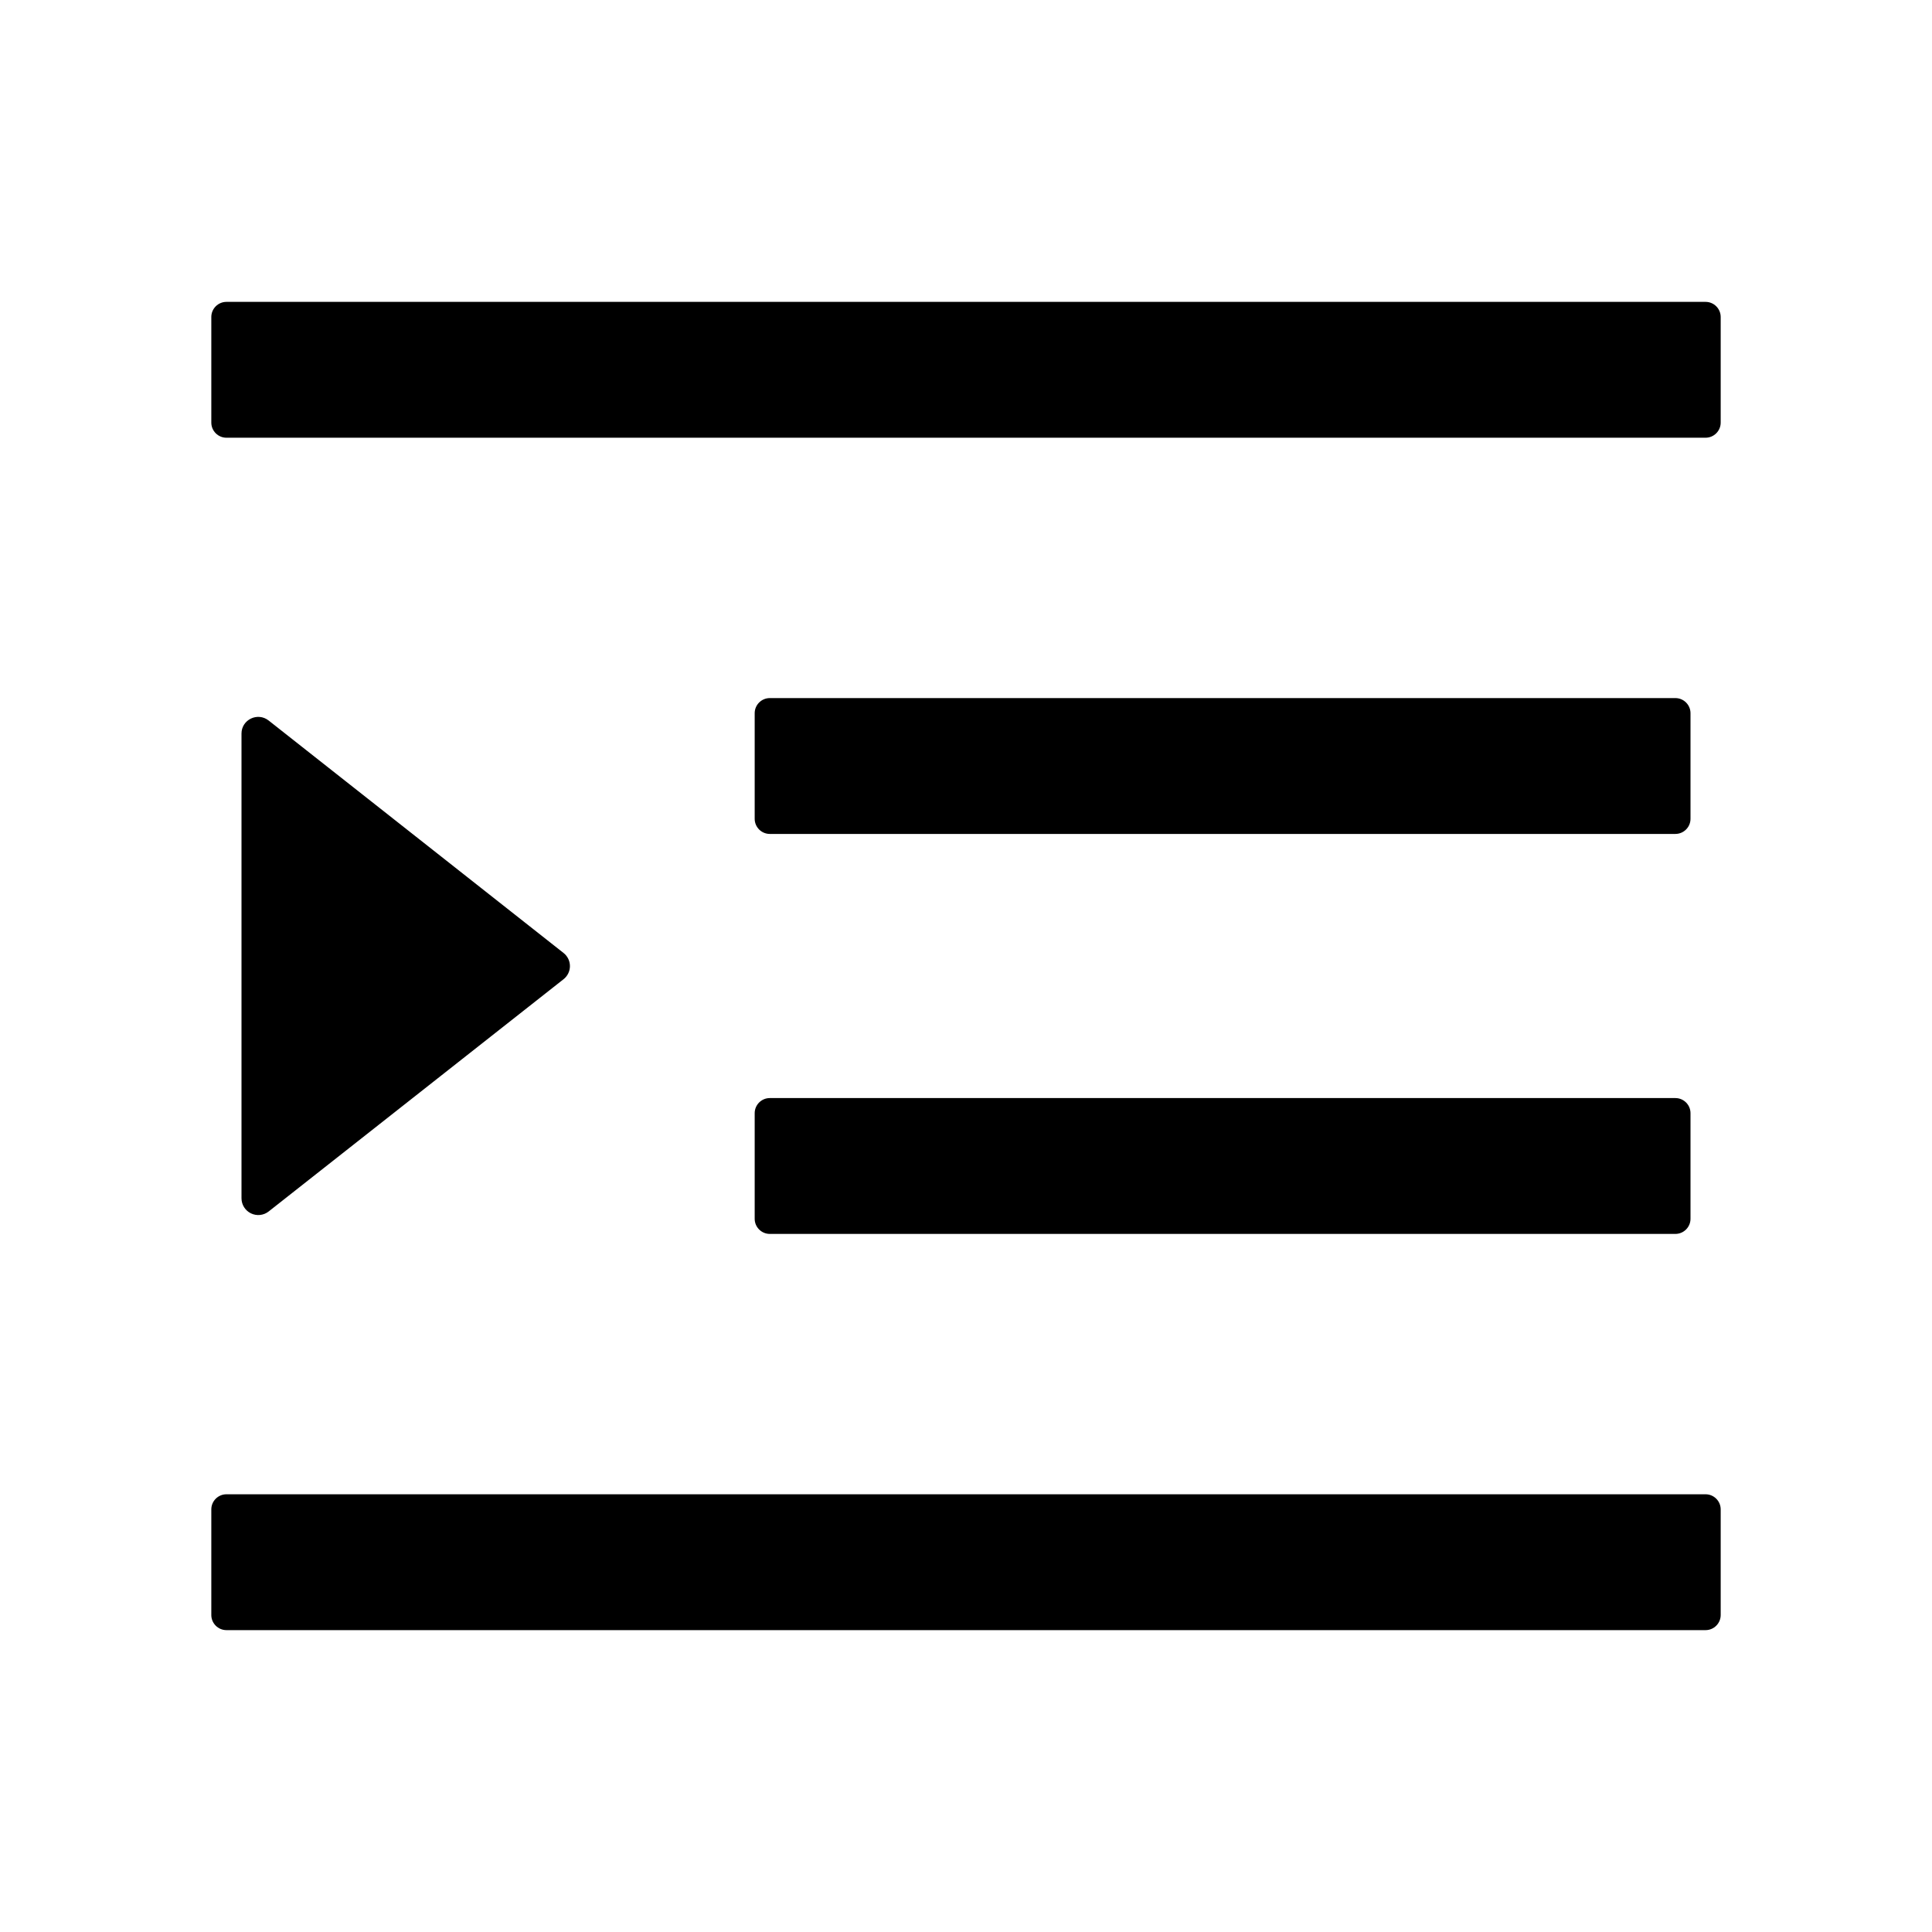
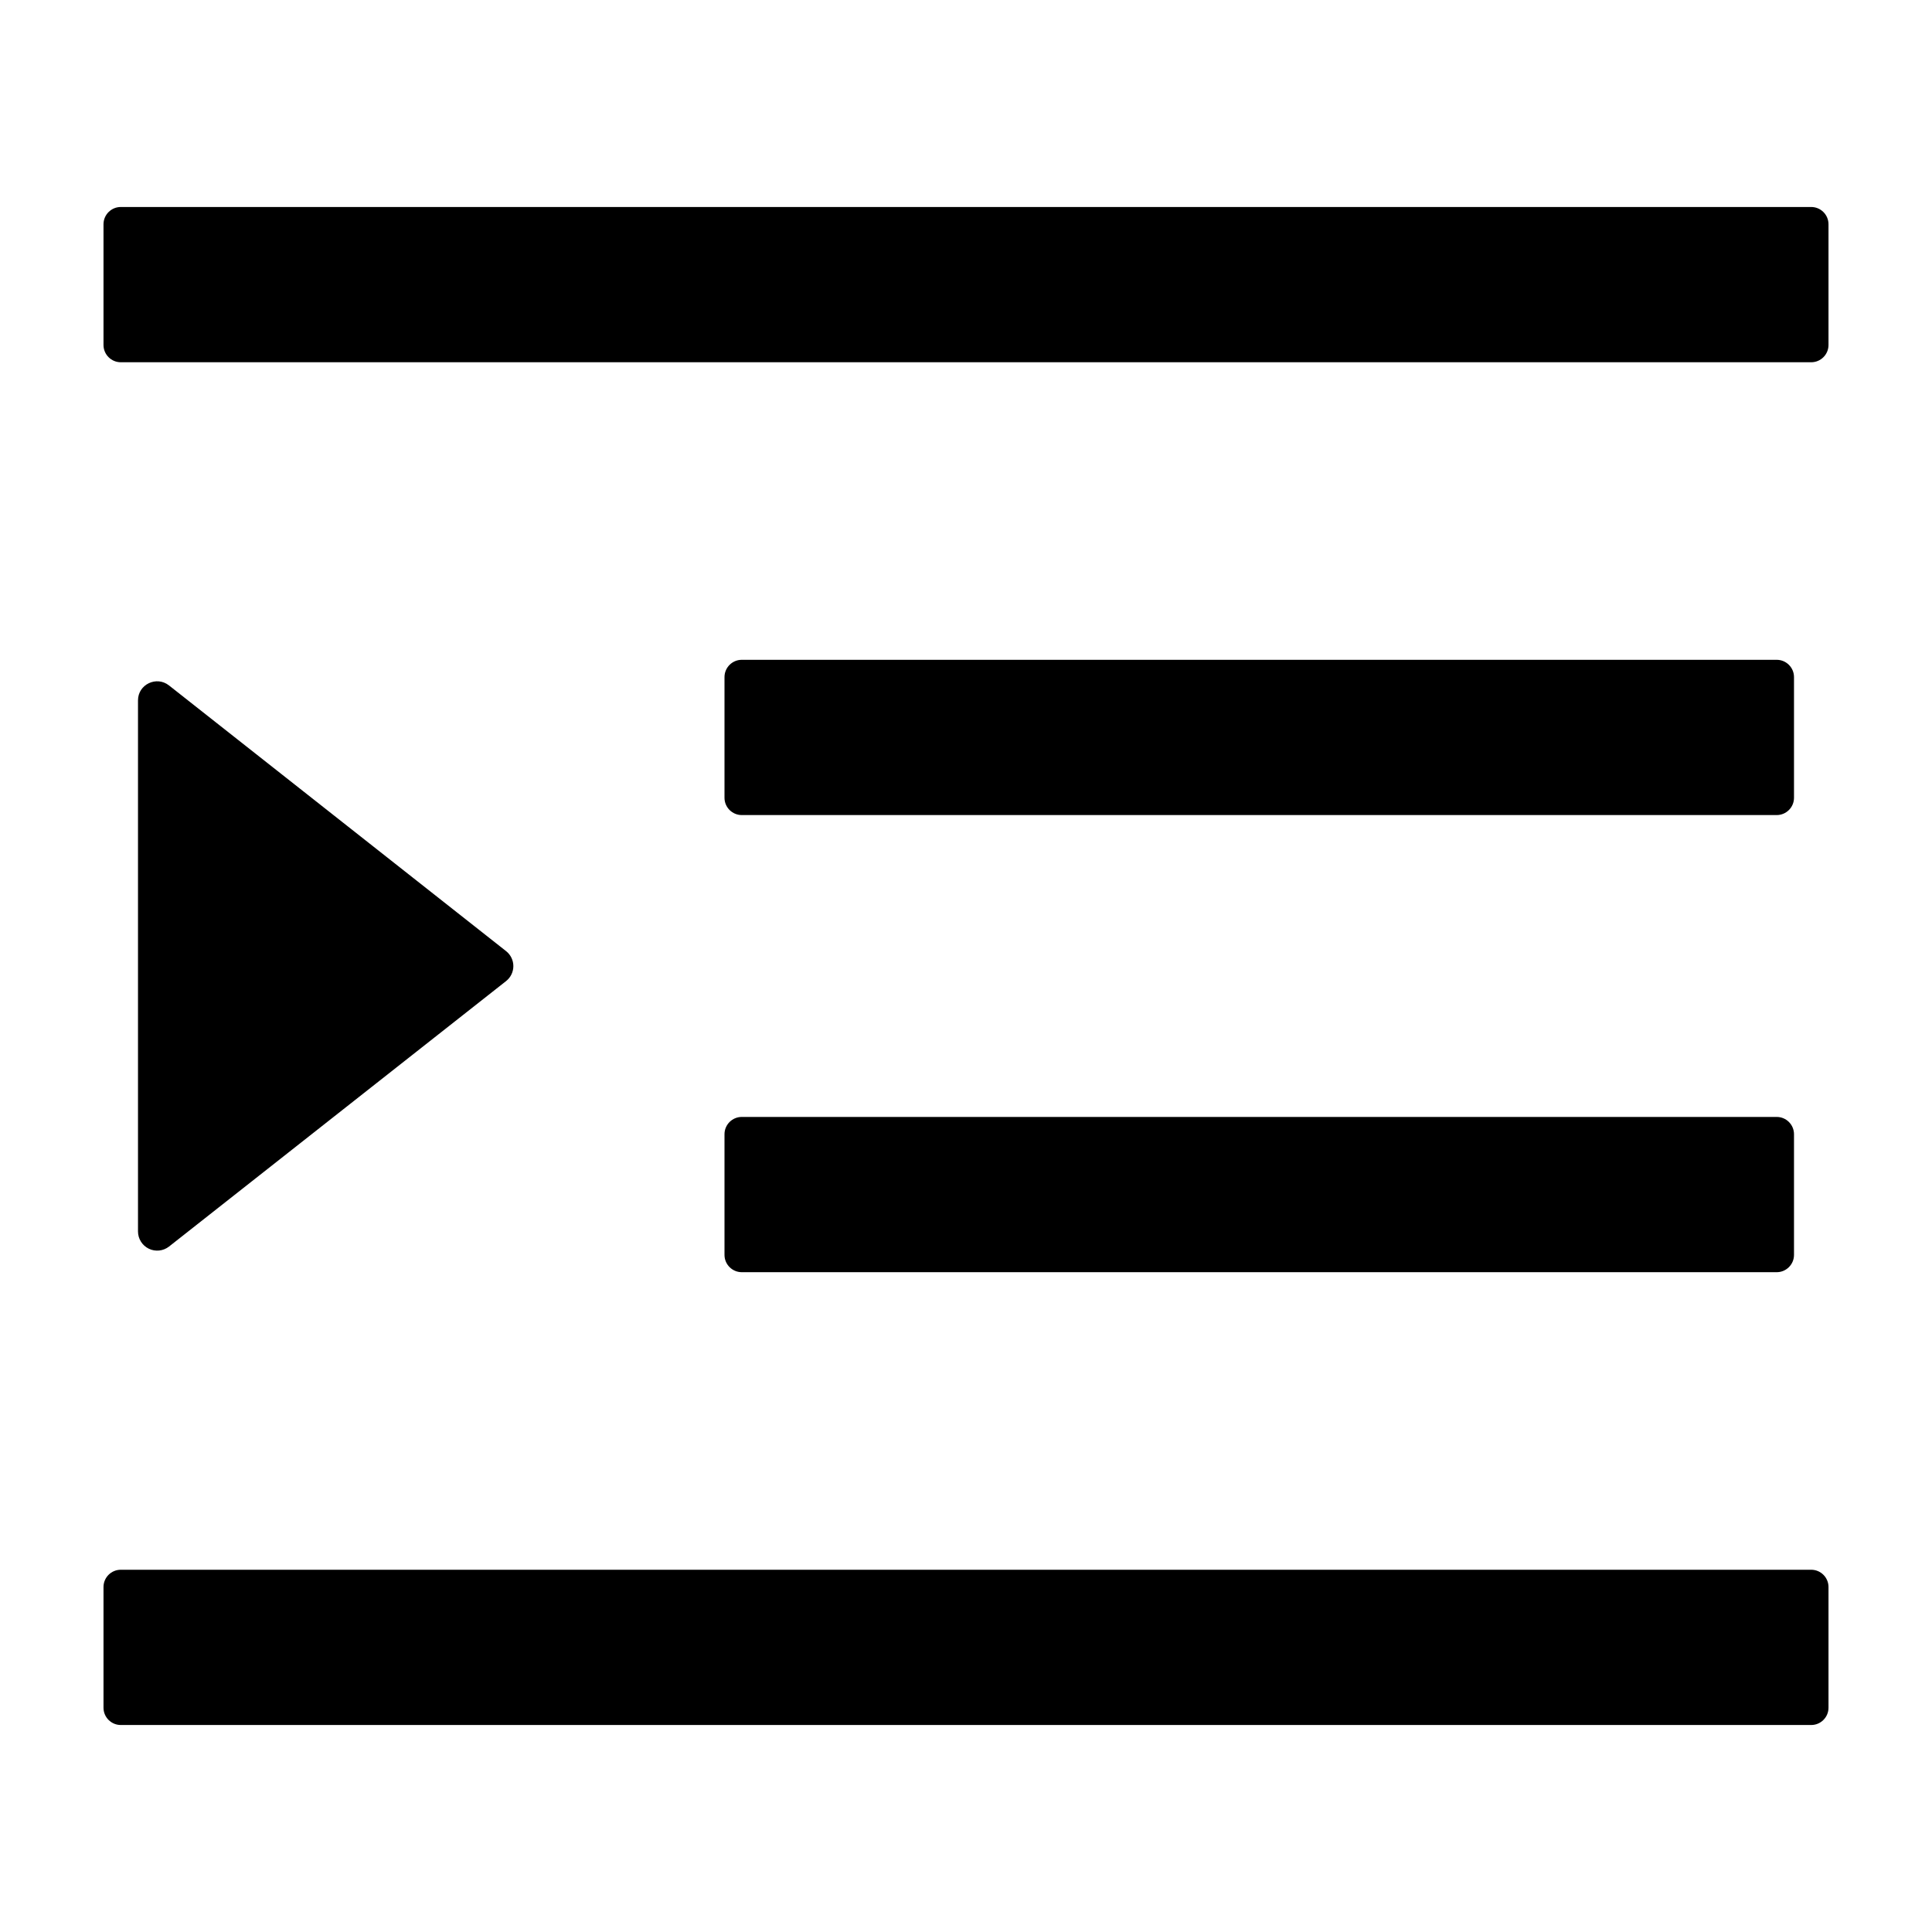
- <svg xmlns="http://www.w3.org/2000/svg" width="1024" height="1024" viewBox="0 0 1024 1024">
-   <path fill="currentColor" d="M408 442h480c4.4 0 8-3.6 8-8v-56c0-4.4-3.6-8-8-8H408c-4.4 0-8 3.6-8 8v56c0 4.4 3.6 8 8 8zm-8 204c0 4.4 3.6 8 8 8h480c4.4 0 8-3.6 8-8v-56c0-4.4-3.6-8-8-8H408c-4.4 0-8 3.6-8 8v56zm504-486H120c-4.4 0-8 3.6-8 8v56c0 4.4 3.6 8 8 8h784c4.4 0 8-3.6 8-8v-56c0-4.4-3.6-8-8-8zm0 632H120c-4.4 0-8 3.6-8 8v56c0 4.4 3.6 8 8 8h784c4.4 0 8-3.6 8-8v-56c0-4.4-3.6-8-8-8zM142.4 642.1L298.7 519a8.84 8.84 0 0 0 0-13.9L142.4 381.9c-5.8-4.6-14.4-.5-14.4 6.9v246.3a8.9 8.9 0 0 0 14.4 7z" />
+ <svg viewBox="64 64 896 896" data-icon="menu-unfold" width="1em" height="1em" fill="currentColor" aria-hidden="true" focusable="false" class="">
+   <path d="M408 442h480c4.4 0 8-3.6 8-8v-56c0-4.4-3.6-8-8-8H408c-4.4 0-8 3.6-8 8v56c0 4.4 3.6 8 8 8zm-8 204c0 4.4 3.6 8 8 8h480c4.4 0 8-3.6 8-8v-56c0-4.4-3.6-8-8-8H408c-4.4 0-8 3.6-8 8v56zm504-486H120c-4.4 0-8 3.6-8 8v56c0 4.4 3.6 8 8 8h784c4.4 0 8-3.6 8-8v-56c0-4.4-3.6-8-8-8zm0 632H120c-4.4 0-8 3.6-8 8v56c0 4.4 3.6 8 8 8h784c4.4 0 8-3.6 8-8v-56c0-4.4-3.6-8-8-8zM142.4 642.1L298.7 519a8.84 8.84 0 0 0 0-13.9L142.4 381.9c-5.8-4.6-14.4-.5-14.4 6.9v246.3a8.9 8.9 0 0 0 14.4 7z" />
</svg>
